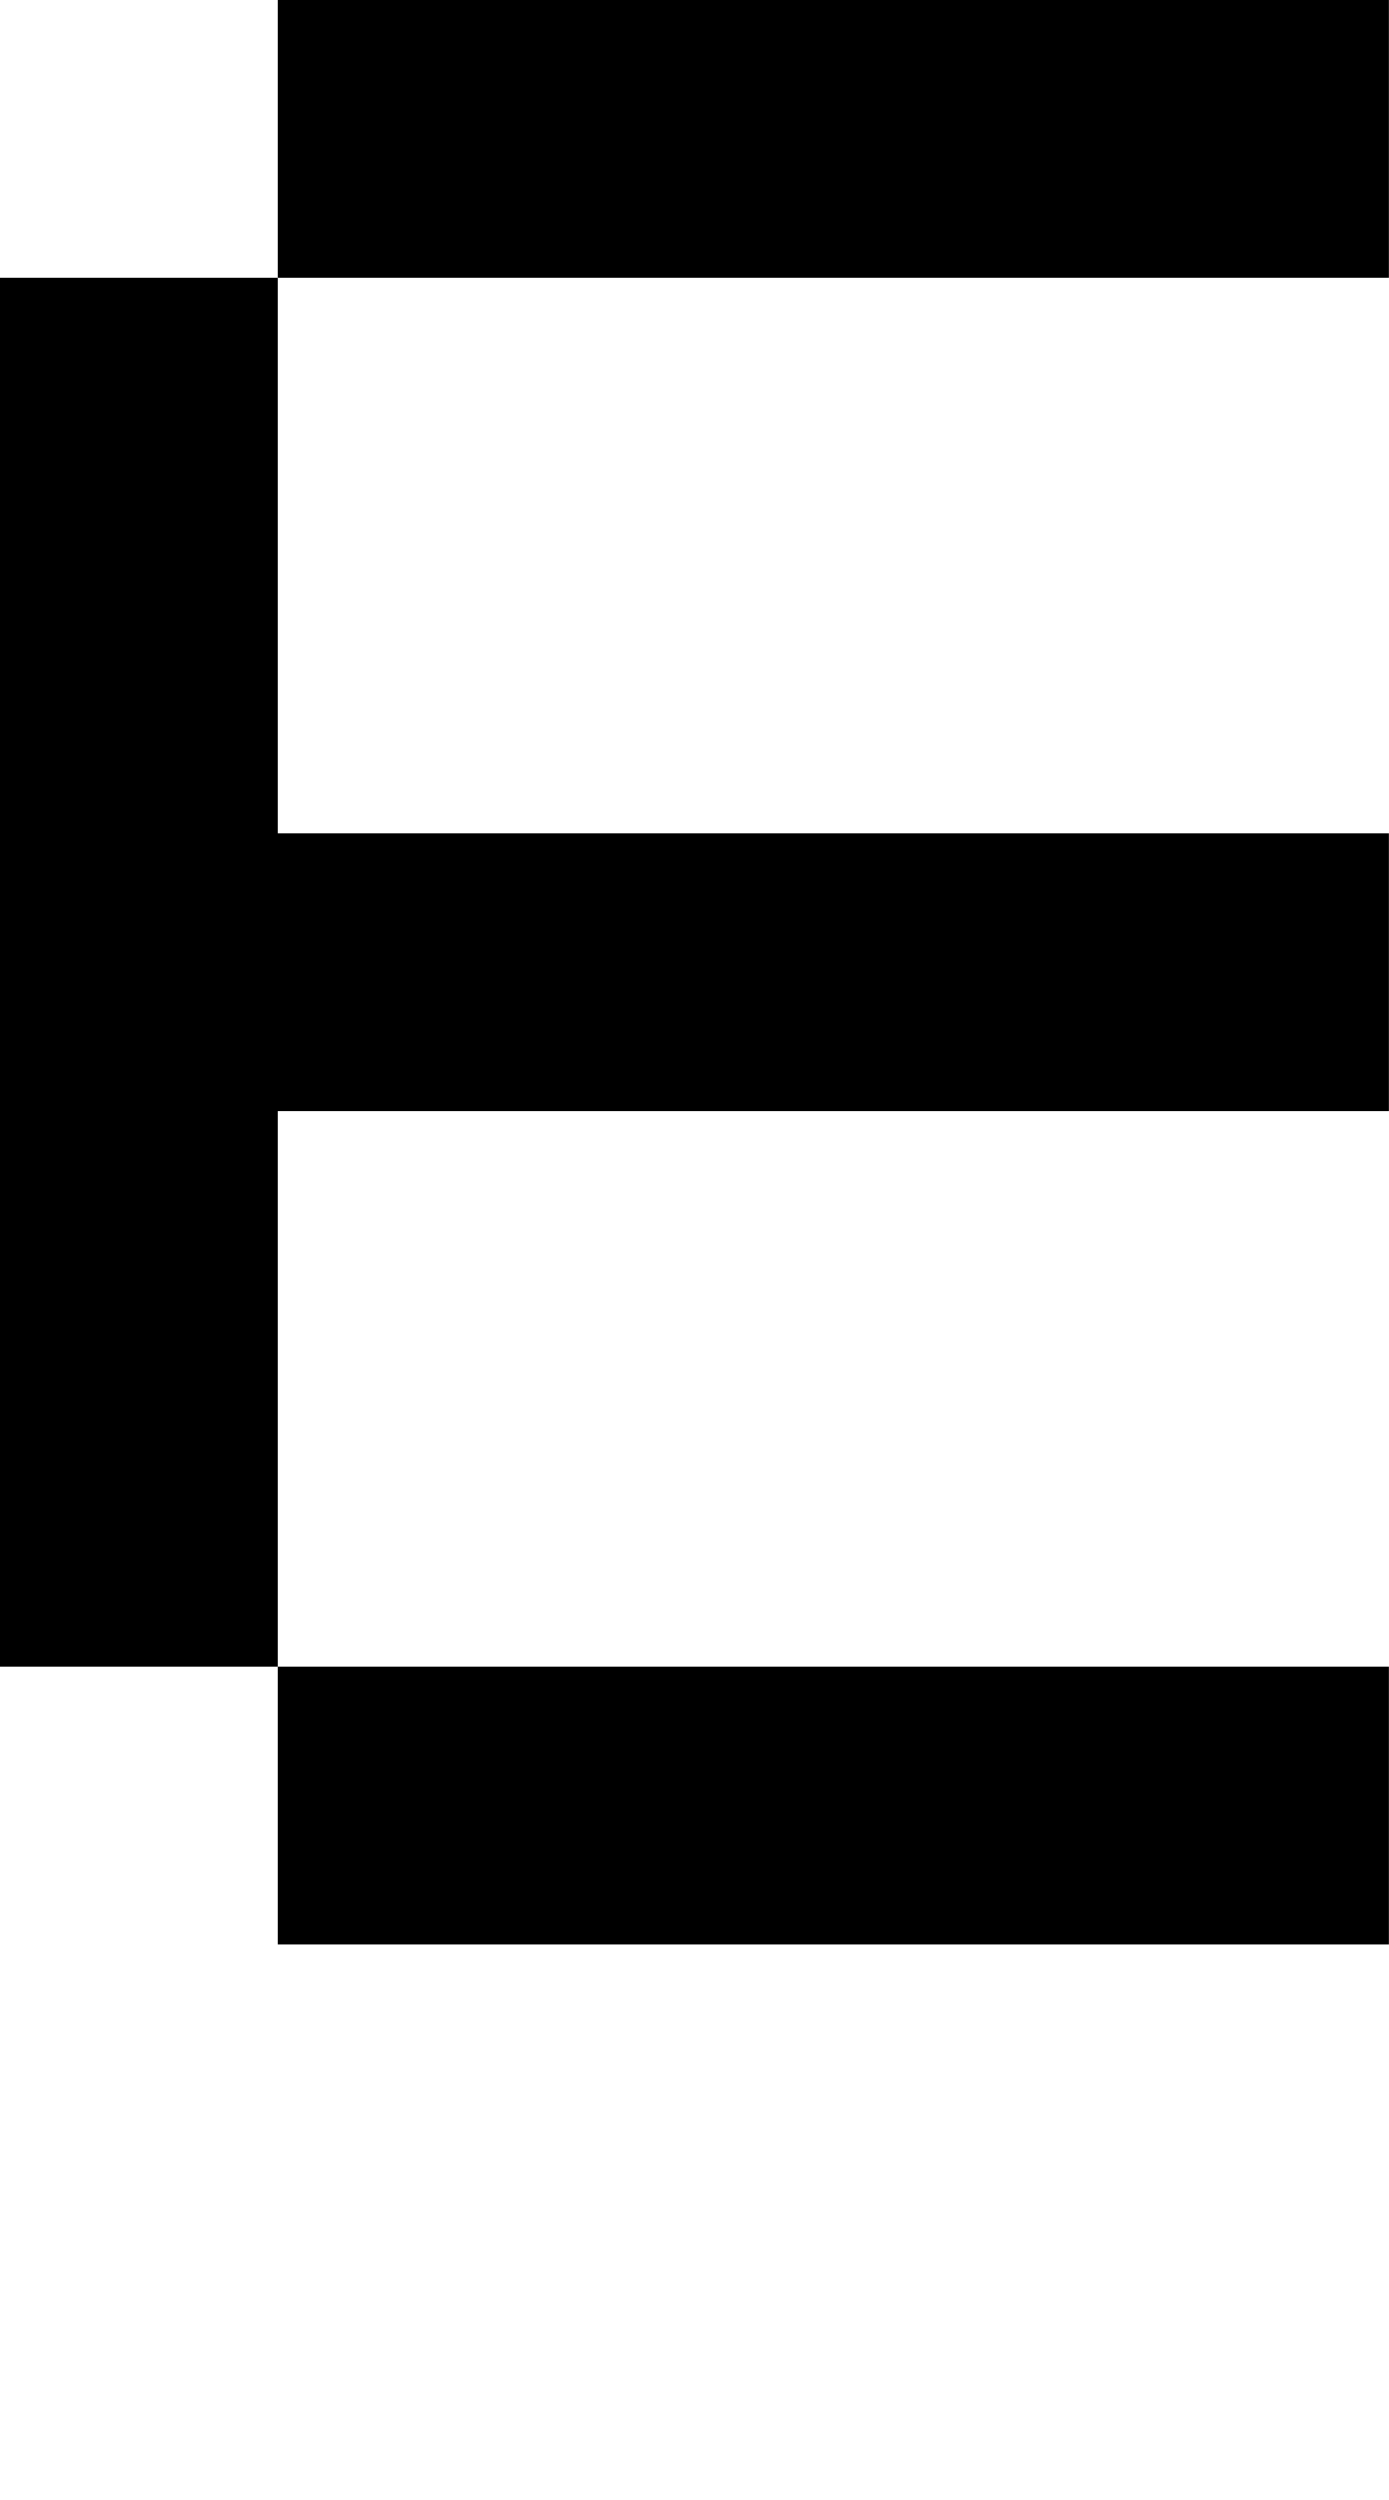
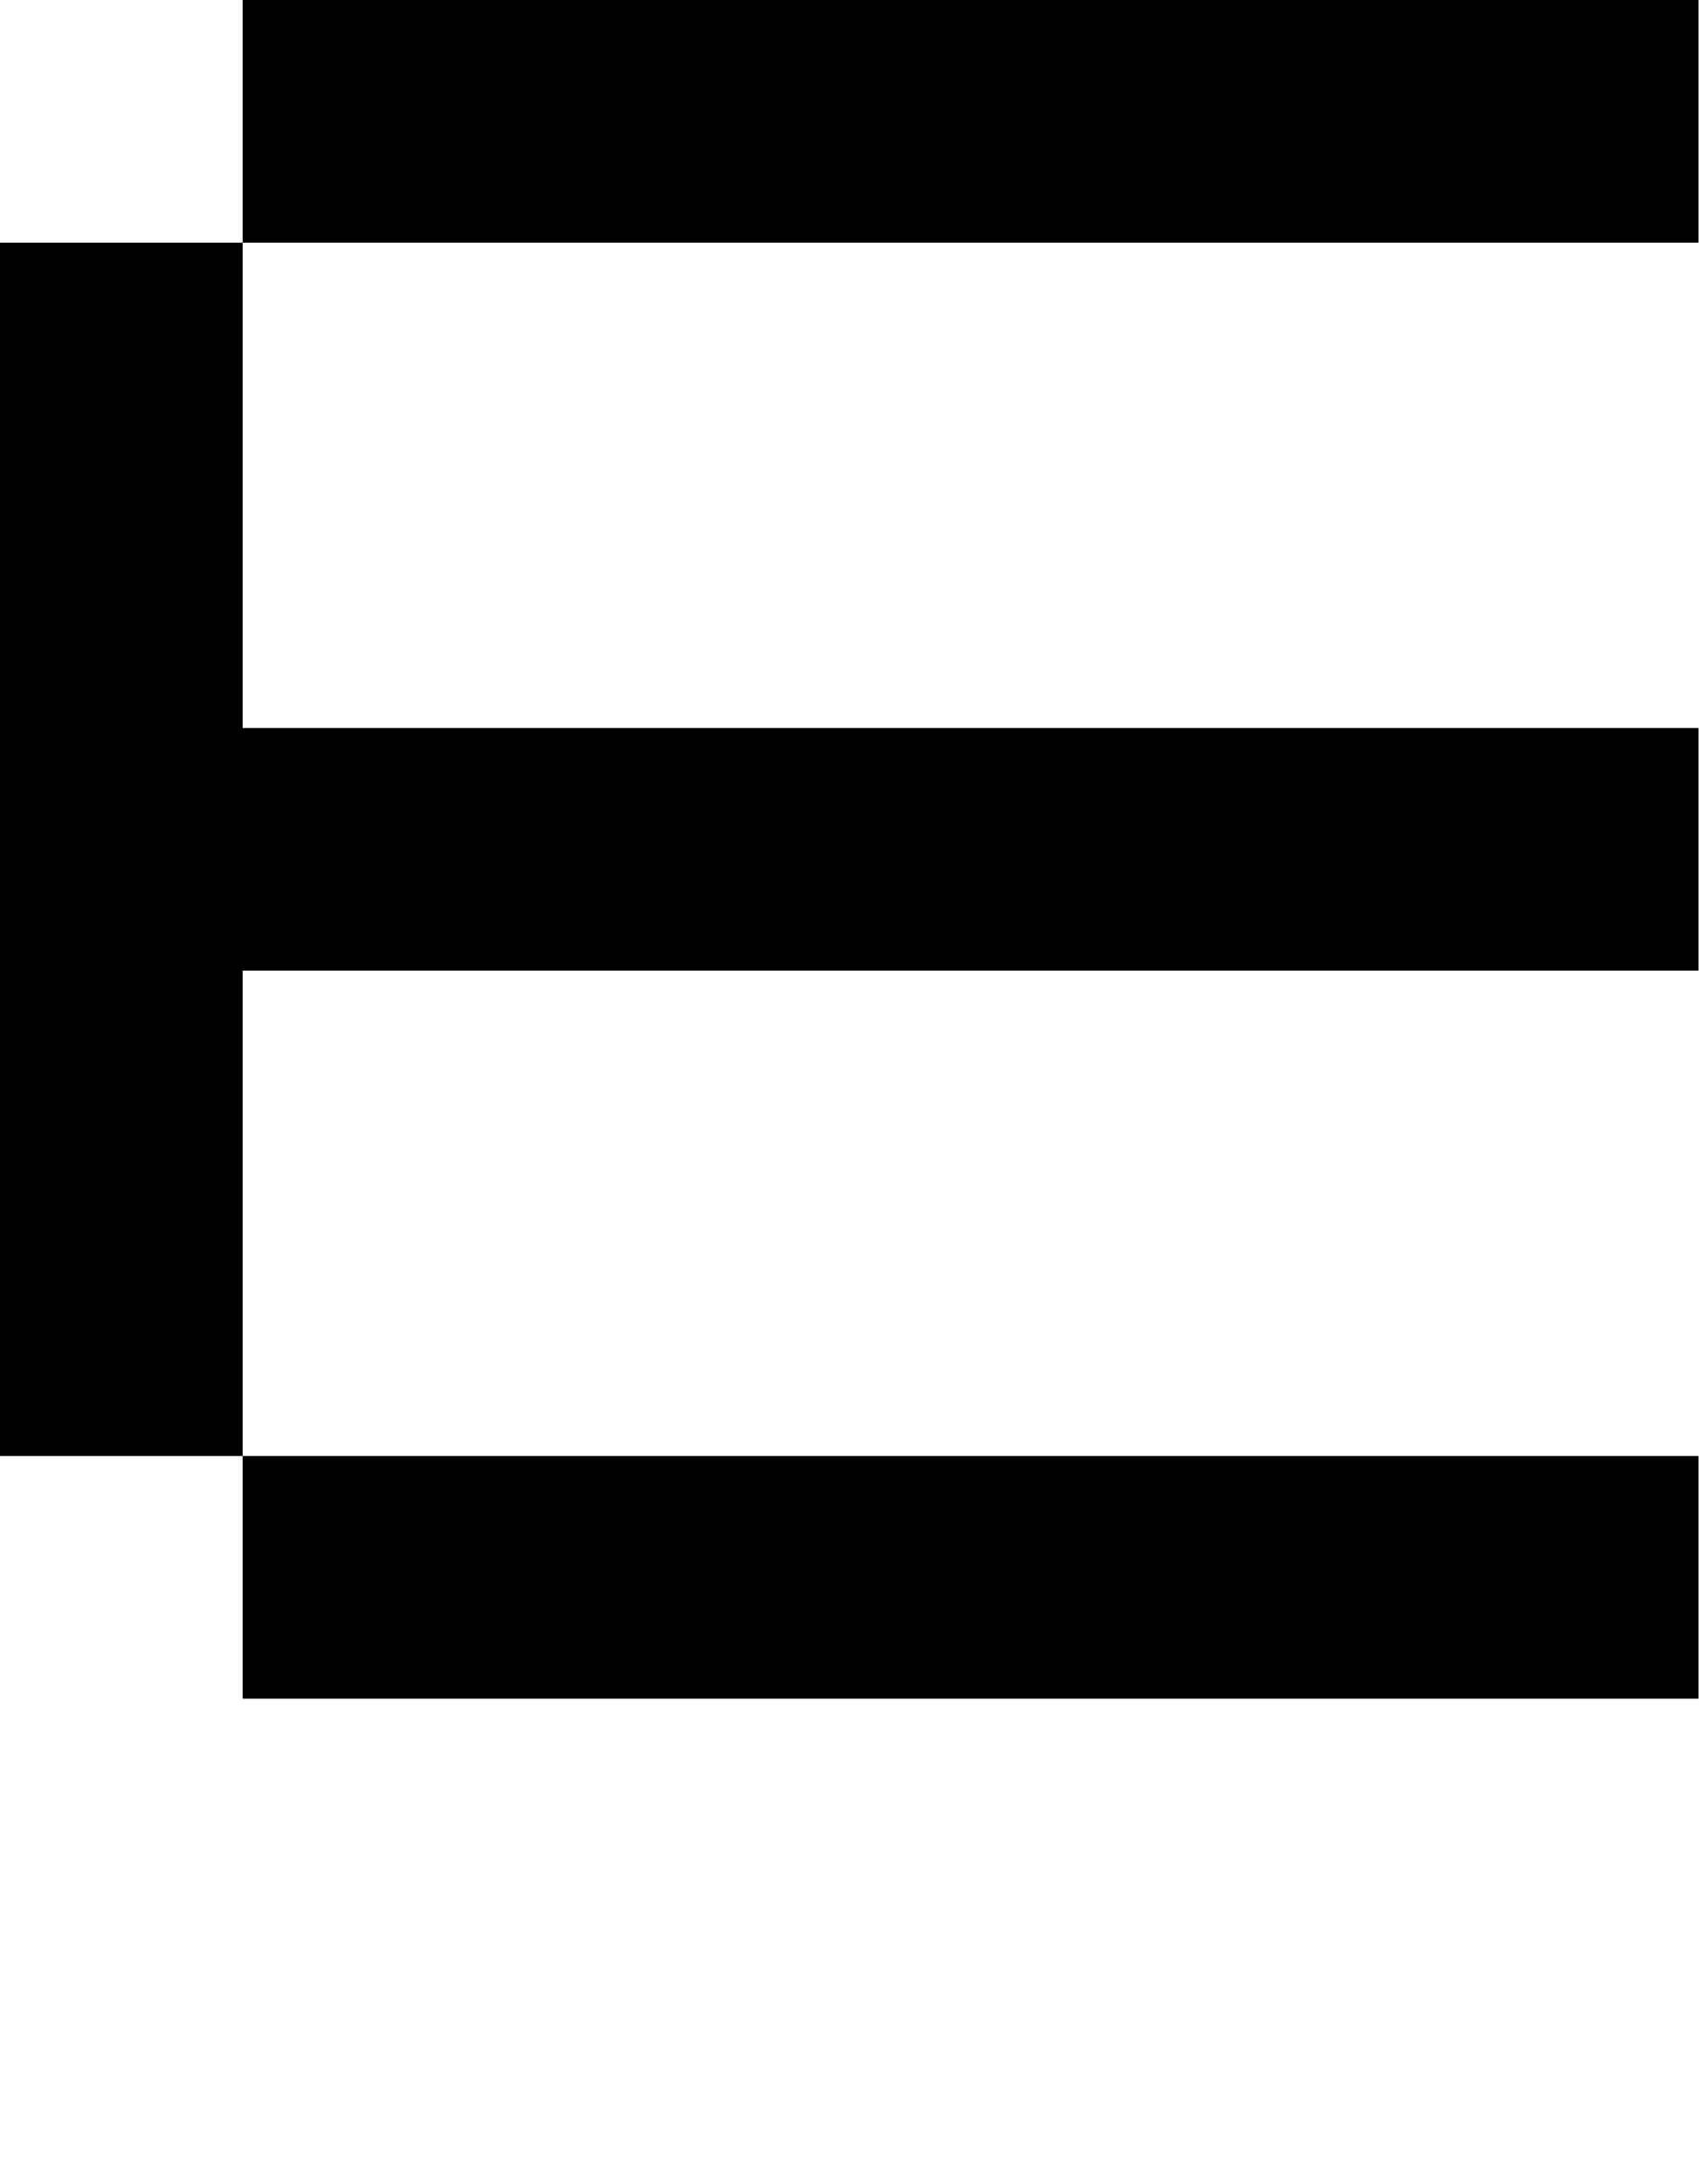
- <svg xmlns="http://www.w3.org/2000/svg" viewBox="0,0,5,9">
-   <path d="       M1,1       L1,0       L5,0       L5,1       Z       L1,3       L5,3       L5,4       L1,4       L1,6       L5,6       L5,7       L1,7       L1,6       L0,6       L0,1       Z" />
+ <svg xmlns="http://www.w3.org/2000/svg" viewBox="0,0,7,9">
+   <path d="       M1,1       L1,0       L7,0       L7,1       Z       L1,3       L7,3       L7,4       L1,4       L1,6       L7,6       L7,7       L1,7       L1,6       L0,6       L0,1       Z" />
</svg>
